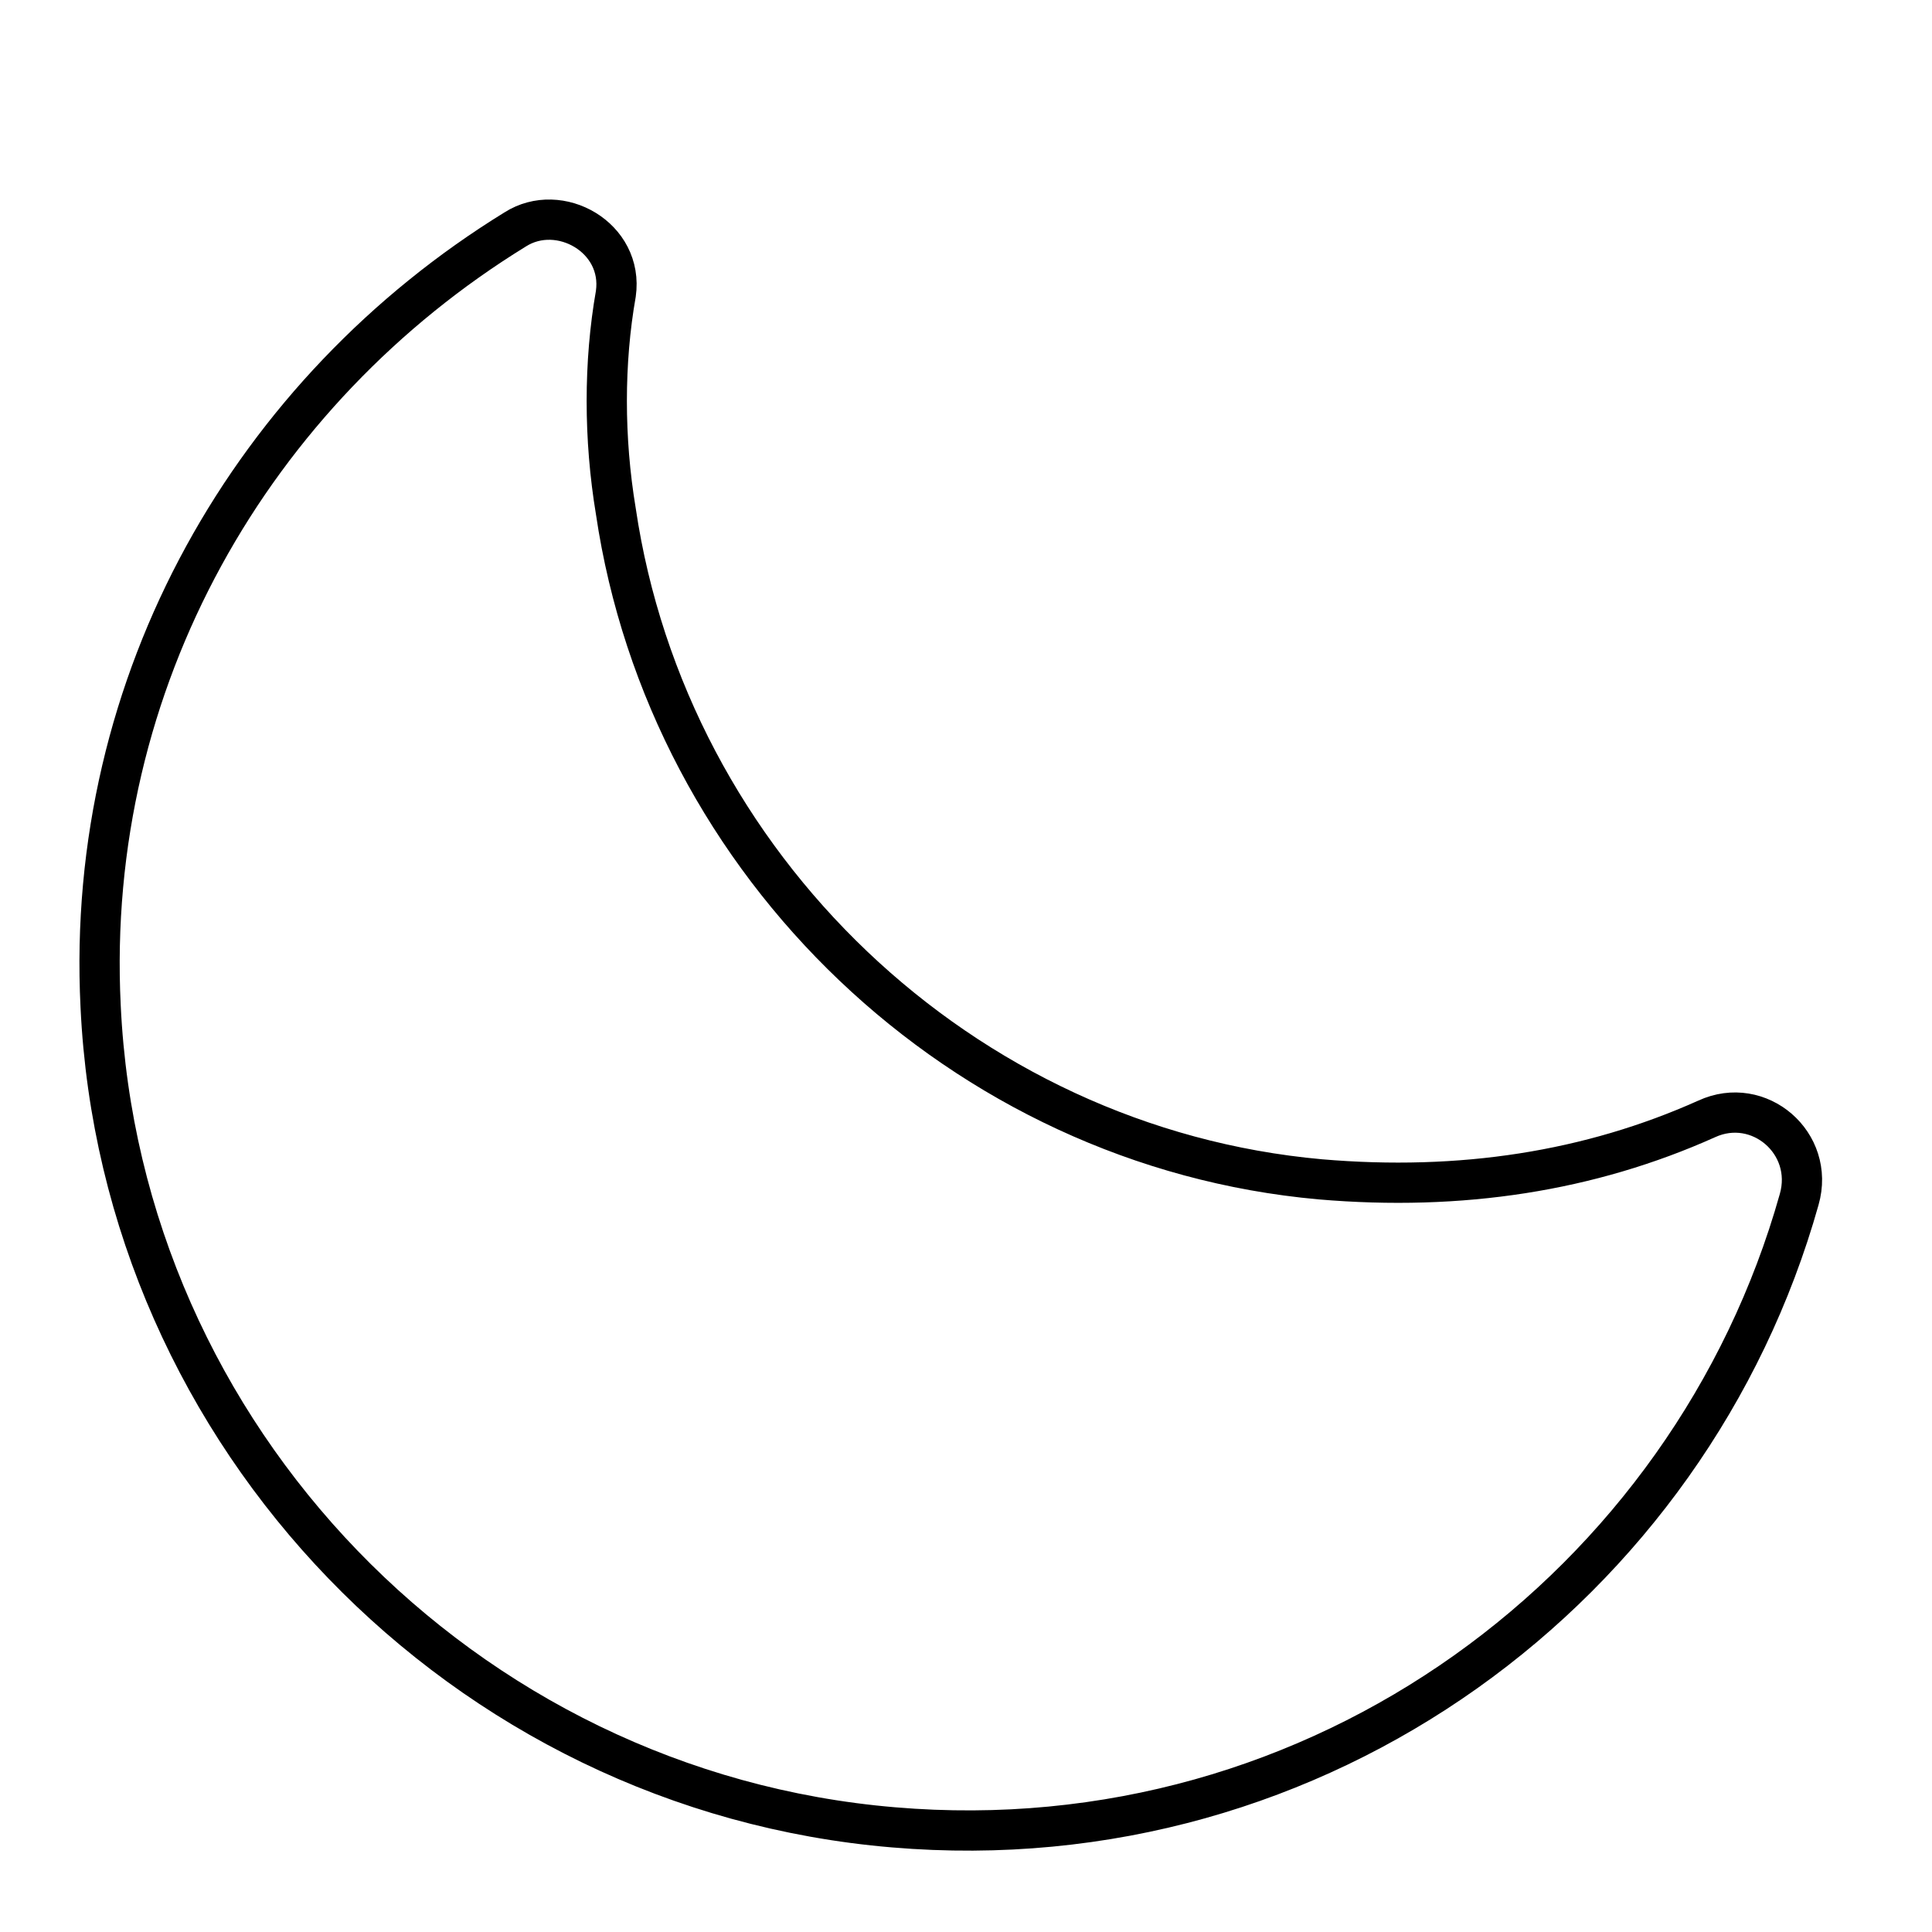
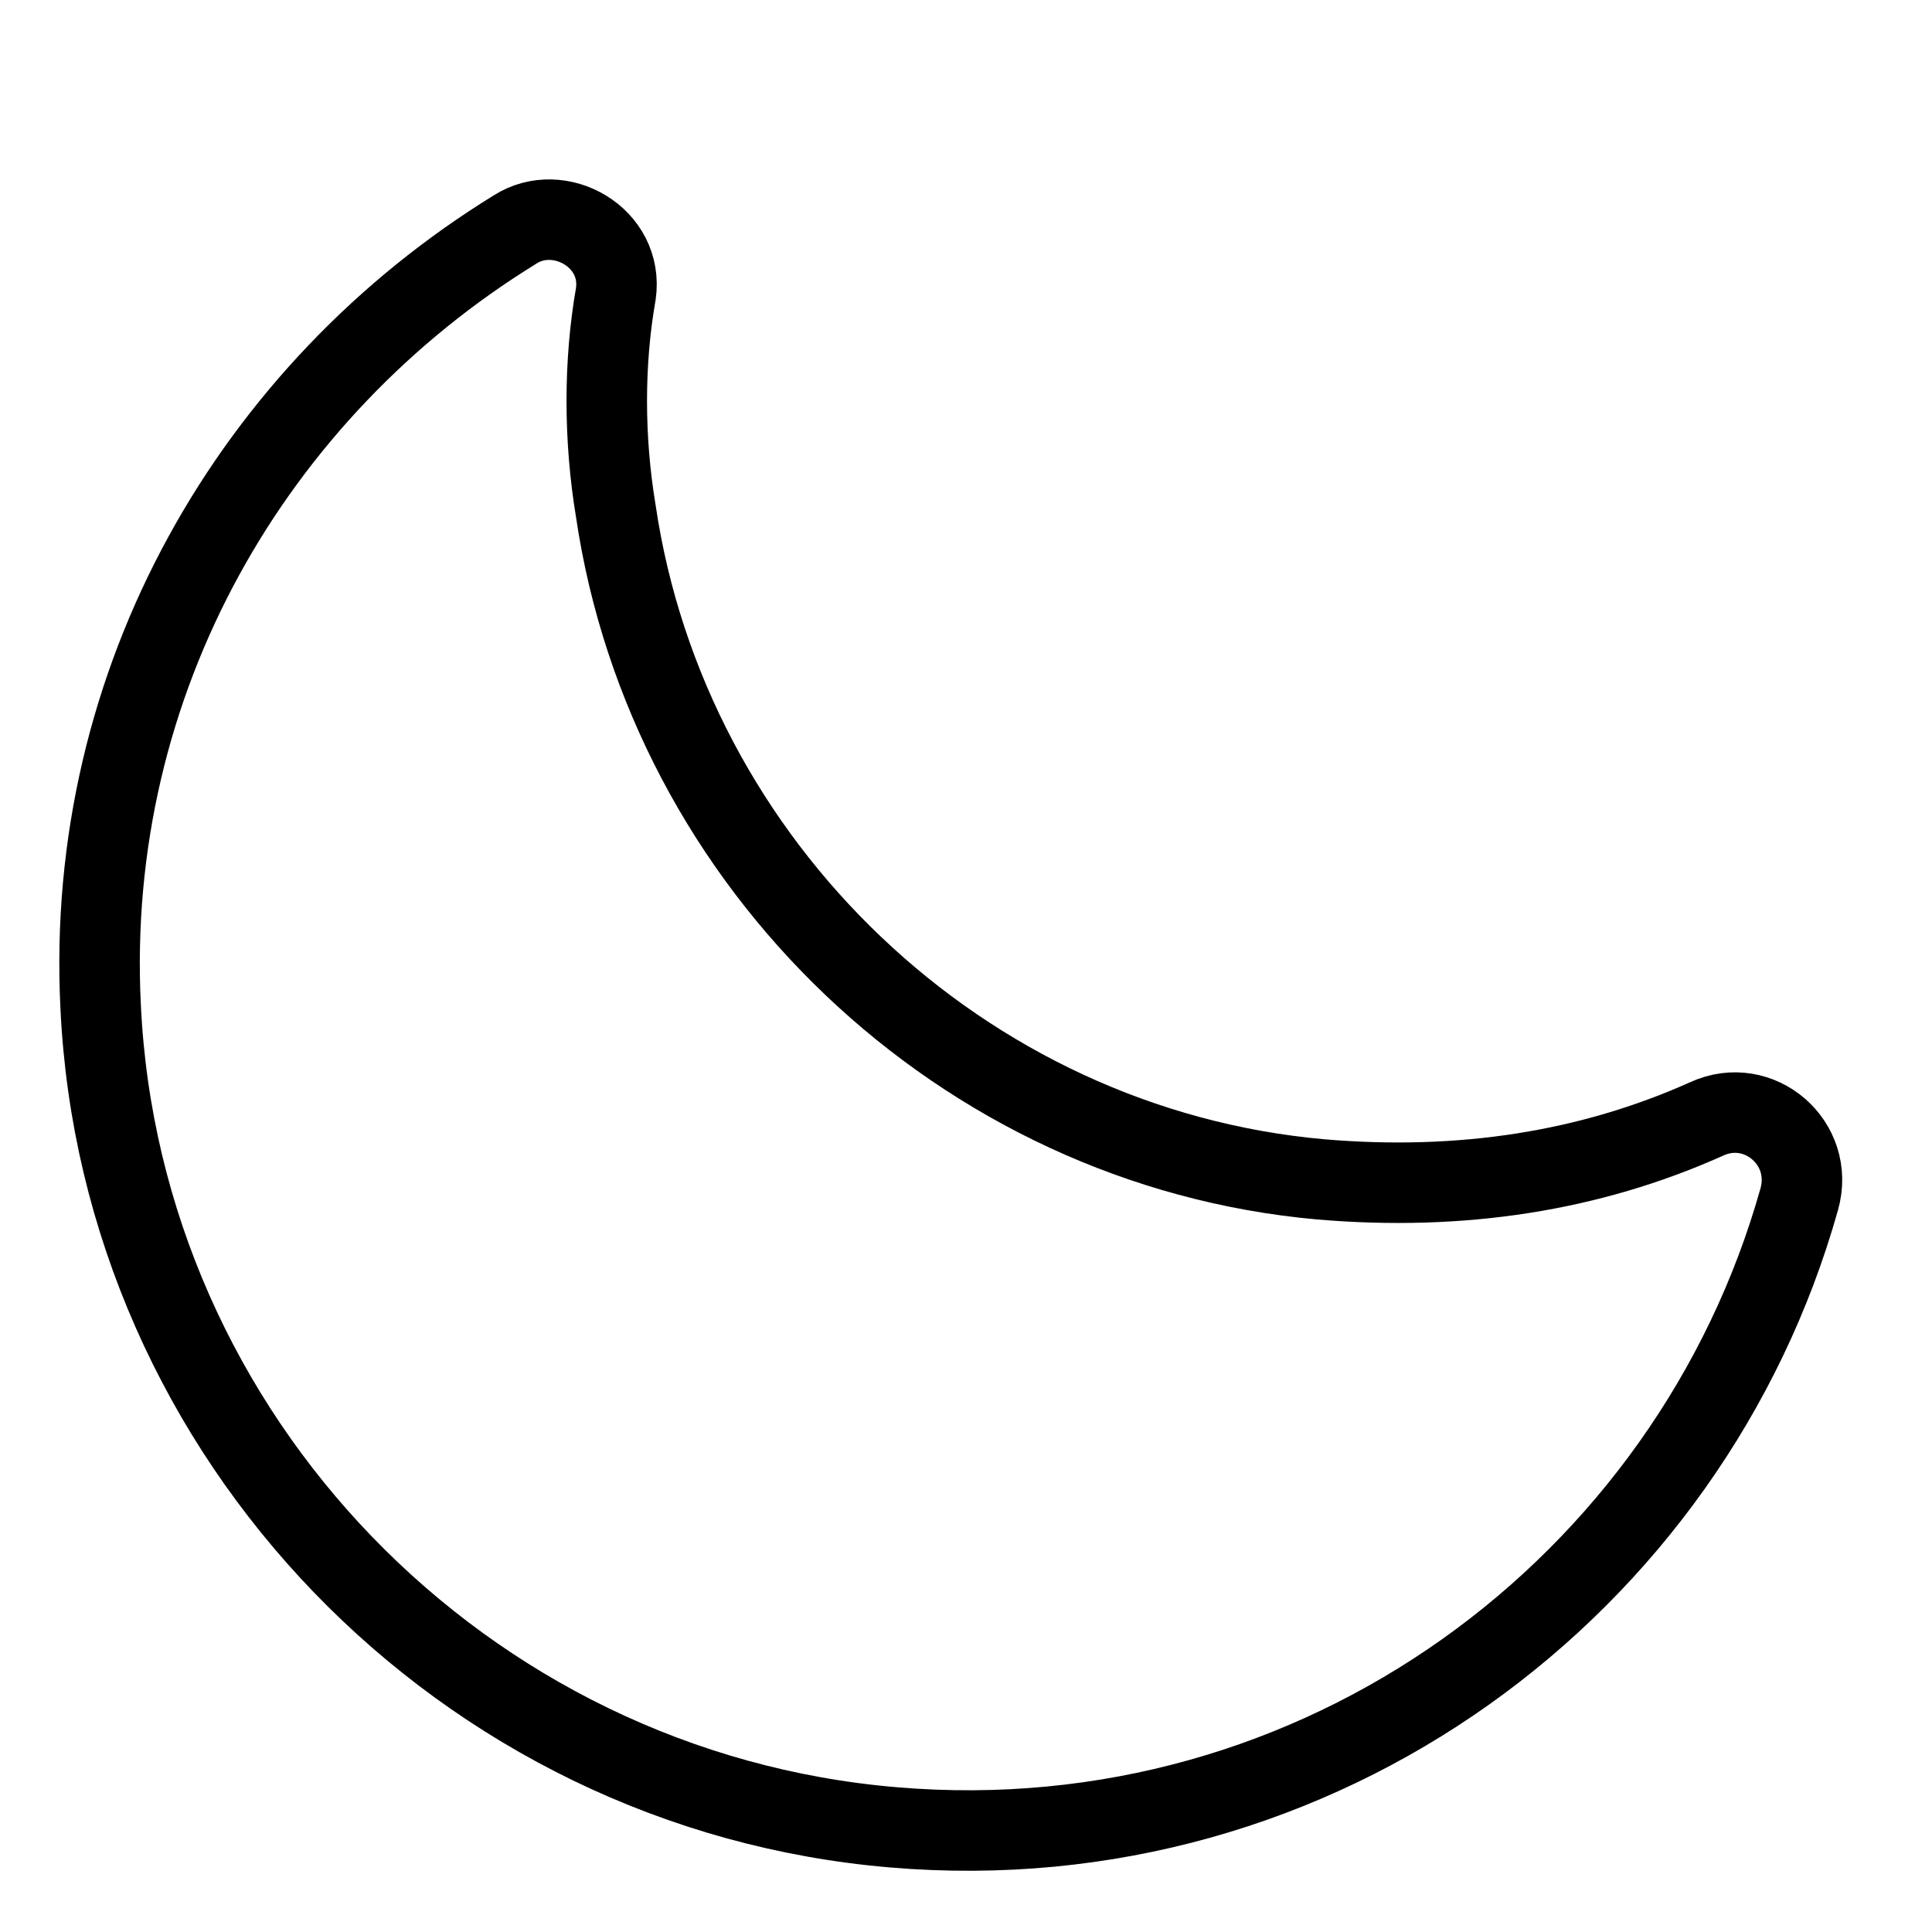
<svg xmlns="http://www.w3.org/2000/svg" width="800px" height="800px" viewBox="0 0 48 48" id="b" fill="#000000">
  <g id="SVGRepo_bgCarrier" stroke-width="0" />
  <g id="SVGRepo_tracerCarrier" stroke-linecap="round" stroke-linejoin="round" />
  <g id="SVGRepo_iconCarrier">
-     <defs>
-       <style>.c{fill:none;stroke:#000000;stroke-linecap:round;stroke-linejoin:round;}</style>
-     </defs>
-     <path class="c" d="m32.8,29.3c-8.9-.8-16.2-7.8-17.5-16.6-.3-1.8-.3-3.7,0-5.4.2-1.4-1.4-2.3-2.5-1.6C6.3,9.7,2.1,16.9,2.5,25c.5,10.7,9,19.5,19.7,20.4,10.6.9,19.8-6,22.5-15.6.4-1.4-1-2.6-2.3-2-2.9,1.3-6.1,1.8-9.6,1.5Z" />
+     <path fill="none" stroke="#000000" stroke-width="2" stroke-linecap="round" stroke-linejoin="round" d="m32.8,29.3c-8.9-.8-16.2-7.8-17.5-16.6-.3-1.8-.3-3.7,0-5.4.2-1.4-1.4-2.3-2.5-1.6C6.3,9.7,2.1,16.9,2.5,25c.5,10.7,9,19.5,19.7,20.4,10.6.9,19.8-6,22.5-15.6.4-1.4-1-2.6-2.3-2-2.9,1.3-6.1,1.8-9.6,1.5Z" />
  </g>
</svg>
